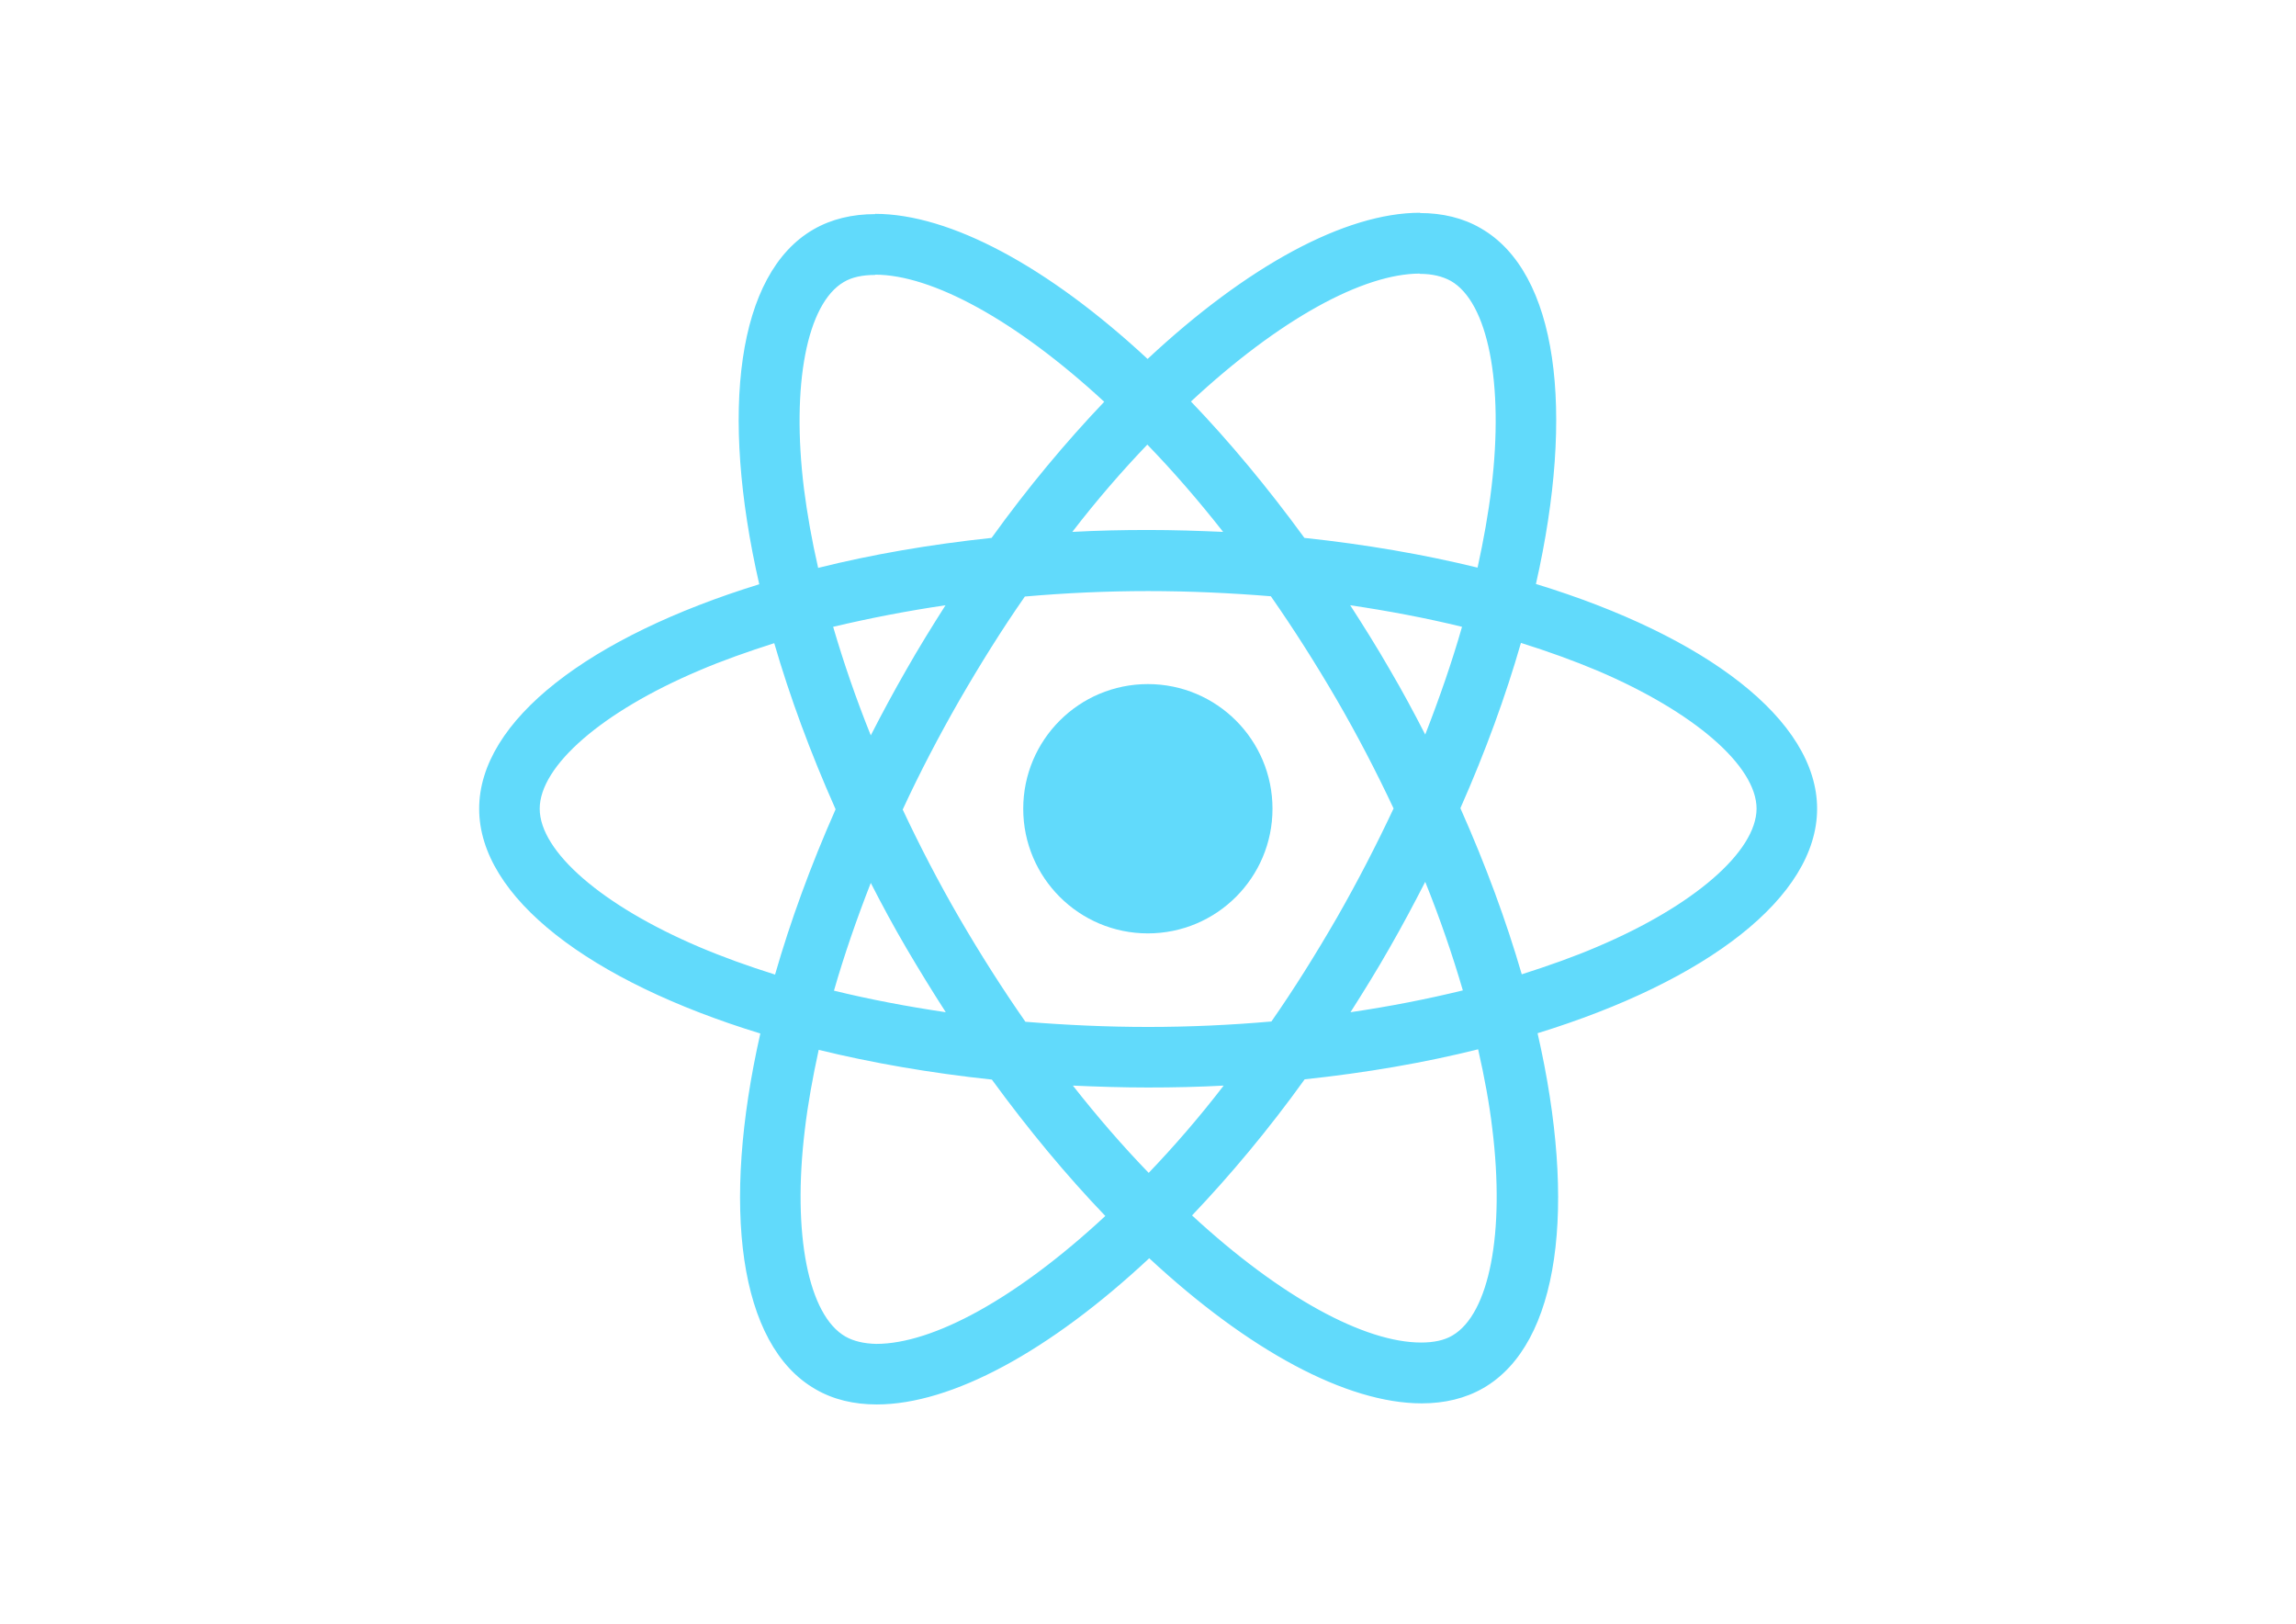
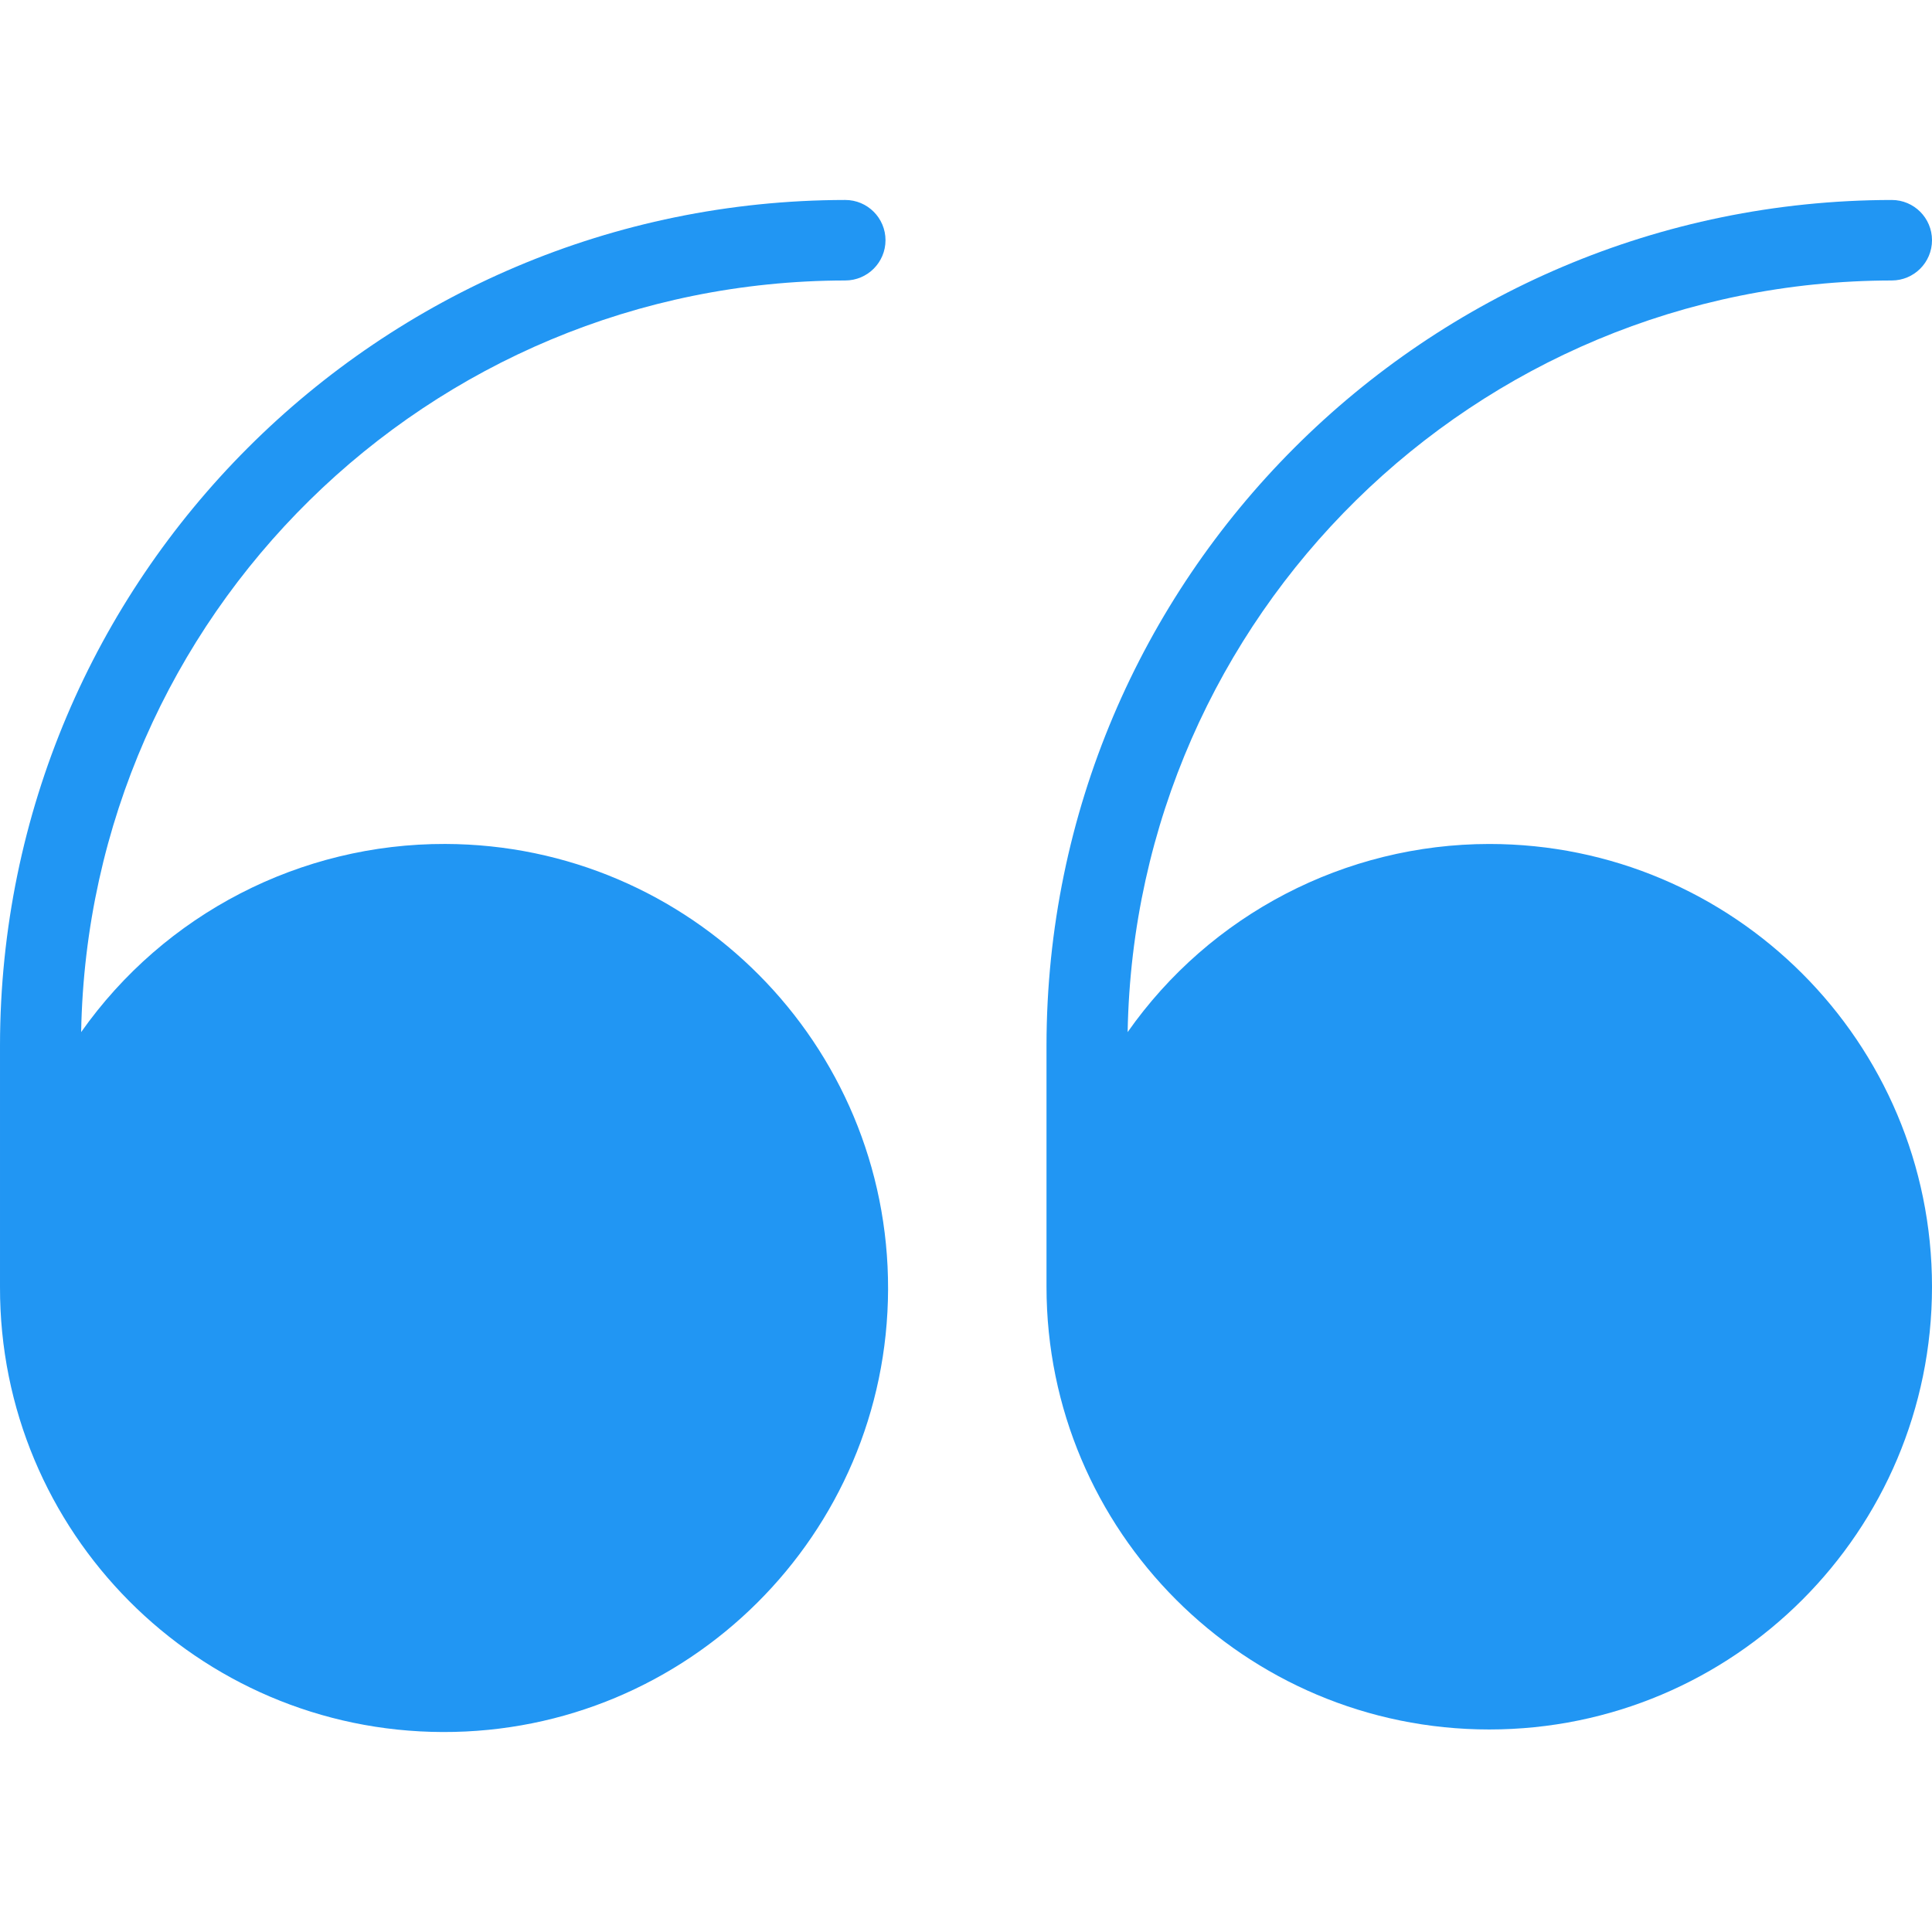
- <svg xmlns="http://www.w3.org/2000/svg" viewBox="0 0 841.9 595.3">
-   <g fill="#61DAFB">
-     <path d="M666.3 296.5c0-32.5-40.7-63.3-103.1-82.4 14.4-63.6 8-114.2-20.2-130.4-6.5-3.8-14.1-5.6-22.4-5.6v22.3c4.6 0 8.3.9 11.4 2.6 13.6 7.8 19.5 37.5 14.9 75.7-1.1 9.4-2.9 19.3-5.1 29.4-19.6-4.8-41-8.5-63.5-10.9-13.5-18.5-27.5-35.3-41.6-50 32.6-30.3 63.2-46.9 84-46.9V78c-27.5 0-63.5 19.6-99.9 53.6-36.4-33.8-72.4-53.2-99.9-53.2v22.3c20.7 0 51.4 16.5 84 46.6-14 14.7-28 31.4-41.3 49.9-22.6 2.4-44 6.1-63.6 11-2.3-10-4-19.7-5.2-29-4.7-38.2 1.1-67.9 14.6-75.8 3-1.8 6.9-2.6 11.5-2.6V78.5c-8.4 0-16 1.8-22.6 5.6-28.1 16.2-34.4 66.7-19.9 130.1-62.2 19.2-102.7 49.9-102.7 82.3 0 32.5 40.7 63.3 103.1 82.4-14.4 63.6-8 114.2 20.2 130.4 6.5 3.8 14.1 5.6 22.5 5.6 27.5 0 63.5-19.6 99.9-53.6 36.4 33.8 72.4 53.2 99.9 53.2 8.4 0 16-1.8 22.6-5.6 28.1-16.2 34.4-66.7 19.9-130.1 62-19.1 102.5-49.9 102.5-82.3zm-130.2-66.7c-3.7 12.9-8.3 26.2-13.5 39.5-4.1-8-8.4-16-13.1-24-4.6-8-9.5-15.8-14.4-23.4 14.2 2.1 27.9 4.7 41 7.9zm-45.8 106.5c-7.8 13.5-15.8 26.3-24.1 38.2-14.9 1.3-30 2-45.2 2-15.1 0-30.2-.7-45-1.9-8.3-11.9-16.4-24.6-24.2-38-7.6-13.1-14.5-26.4-20.8-39.8 6.2-13.4 13.2-26.8 20.7-39.9 7.8-13.5 15.8-26.3 24.1-38.2 14.9-1.3 30-2 45.2-2 15.1 0 30.2.7 45 1.9 8.3 11.9 16.4 24.6 24.2 38 7.6 13.1 14.5 26.4 20.8 39.8-6.3 13.4-13.2 26.8-20.7 39.9zm32.3-13c5.4 13.4 10 26.8 13.8 39.8-13.1 3.2-26.9 5.9-41.2 8 4.9-7.7 9.8-15.6 14.4-23.7 4.6-8 8.9-16.1 13-24.1zM421.2 430c-9.3-9.6-18.6-20.3-27.8-32 9 .4 18.2.7 27.5.7 9.4 0 18.7-.2 27.8-.7-9 11.7-18.3 22.4-27.5 32zm-74.4-58.9c-14.2-2.1-27.9-4.7-41-7.9 3.7-12.9 8.3-26.2 13.5-39.5 4.1 8 8.4 16 13.1 24 4.7 8 9.5 15.8 14.4 23.4zM420.7 163c9.3 9.6 18.6 20.3 27.8 32-9-.4-18.2-.7-27.5-.7-9.4 0-18.7.2-27.8.7 9-11.7 18.3-22.4 27.5-32zm-74 58.9c-4.9 7.7-9.8 15.6-14.4 23.7-4.6 8-8.9 16-13 24-5.4-13.4-10-26.8-13.8-39.8 13.1-3.1 26.9-5.8 41.2-7.9zm-90.5 125.2c-35.4-15.1-58.3-34.9-58.3-50.6 0-15.7 22.9-35.6 58.3-50.6 8.6-3.7 18-7 27.7-10.1 5.7 19.6 13.2 40 22.5 60.9-9.2 20.8-16.6 41.1-22.2 60.6-9.9-3.1-19.3-6.5-28-10.2zM310 490c-13.6-7.8-19.5-37.5-14.9-75.7 1.1-9.4 2.9-19.3 5.1-29.4 19.6 4.8 41 8.5 63.5 10.9 13.5 18.5 27.5 35.3 41.6 50-32.6 30.3-63.2 46.9-84 46.9-4.5-.1-8.3-1-11.3-2.7zm237.2-76.2c4.7 38.2-1.1 67.9-14.6 75.8-3 1.8-6.9 2.6-11.5 2.6-20.7 0-51.4-16.5-84-46.6 14-14.7 28-31.4 41.3-49.9 22.6-2.4 44-6.1 63.6-11 2.3 10.1 4.1 19.8 5.2 29.1zm38.5-66.7c-8.6 3.7-18 7-27.7 10.1-5.7-19.6-13.2-40-22.5-60.9 9.2-20.8 16.6-41.1 22.2-60.6 9.9 3.1 19.3 6.5 28.1 10.2 35.4 15.1 58.3 34.9 58.3 50.6-.1 15.7-23 35.6-58.4 50.6zM320.8 78.4z" />
-     <circle cx="420.9" cy="296.5" r="45.7" />
-     <path d="M520.5 78.1z" />
+ <svg xmlns="http://www.w3.org/2000/svg" version="1.1" id="Capa_1" x="0px" y="0px" viewBox="0 0 512 512" style="enable-background:new 0 0 512 512;" xml:space="preserve">
+   <g>
+     <path style="fill:#2196F3;" d="M224.001,74.328c5.891,0,10.667-4.776,10.667-10.667s-4.776-10.667-10.667-10.667   c-123.653,0.141-223.859,100.347-224,224v64c-0.185,64.99,52.349,117.825,117.338,118.01   c64.99,0.185,117.825-52.349,118.01-117.338c0.185-64.99-52.349-117.825-117.338-118.01c-38.374-0.109-74.392,18.499-96.506,49.861   C23.48,163.049,113.514,74.485,224.001,74.328z" />
+     <path style="fill:#2196F3;" d="M394.667,223.662c-38.154,0.03-73.905,18.63-95.829,49.856   c1.976-110.469,92.01-199.033,202.496-199.189c5.891,0,10.667-4.776,10.667-10.667s-4.776-10.667-10.667-10.667   c-123.653,0.141-223.859,100.347-224,224v64c0,64.801,52.532,117.333,117.333,117.333S512,405.796,512,340.995   S459.469,223.662,394.667,223.662z" />
  </g>
+   <g>
+ </g>
+   <g>
+ </g>
+   <g>
+ </g>
+   <g>
+ </g>
+   <g>
+ </g>
+   <g>
+ </g>
+   <g>
+ </g>
+   <g>
+ </g>
+   <g>
+ </g>
+   <g>
+ </g>
+   <g>
+ </g>
+   <g>
+ </g>
+   <g>
+ </g>
+   <g>
+ </g>
+   <g>
+ </g>
</svg>
